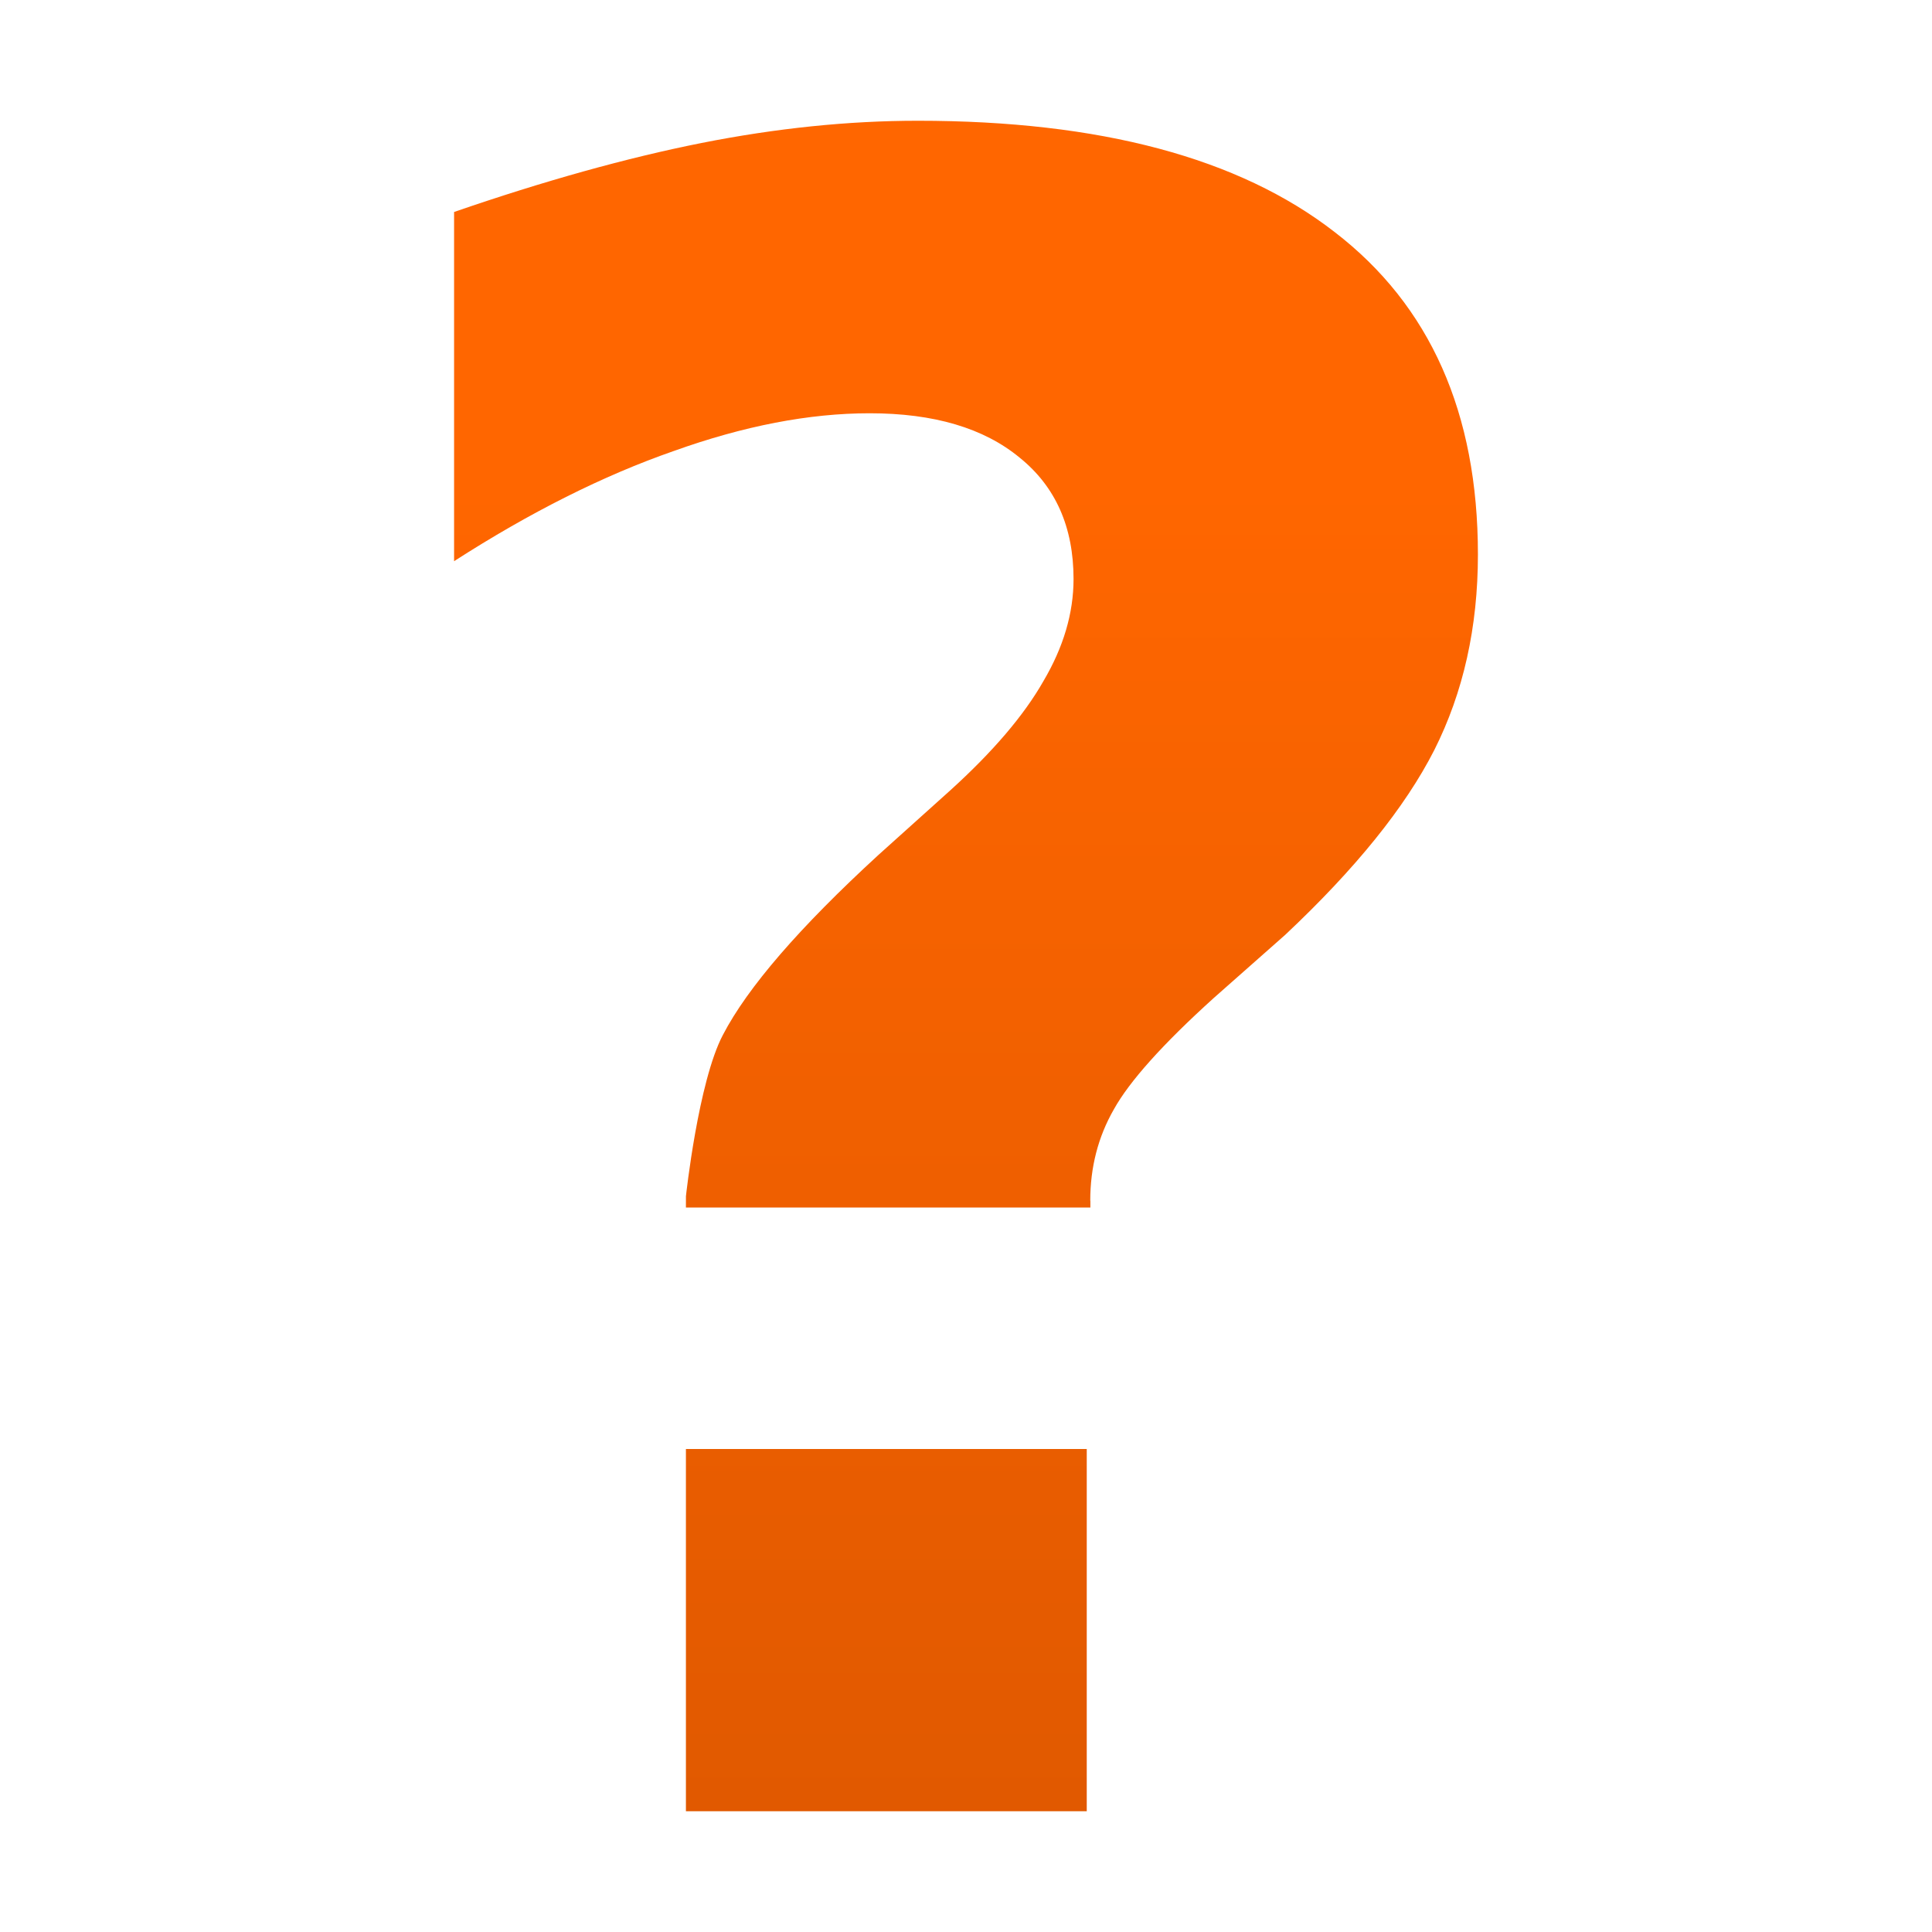
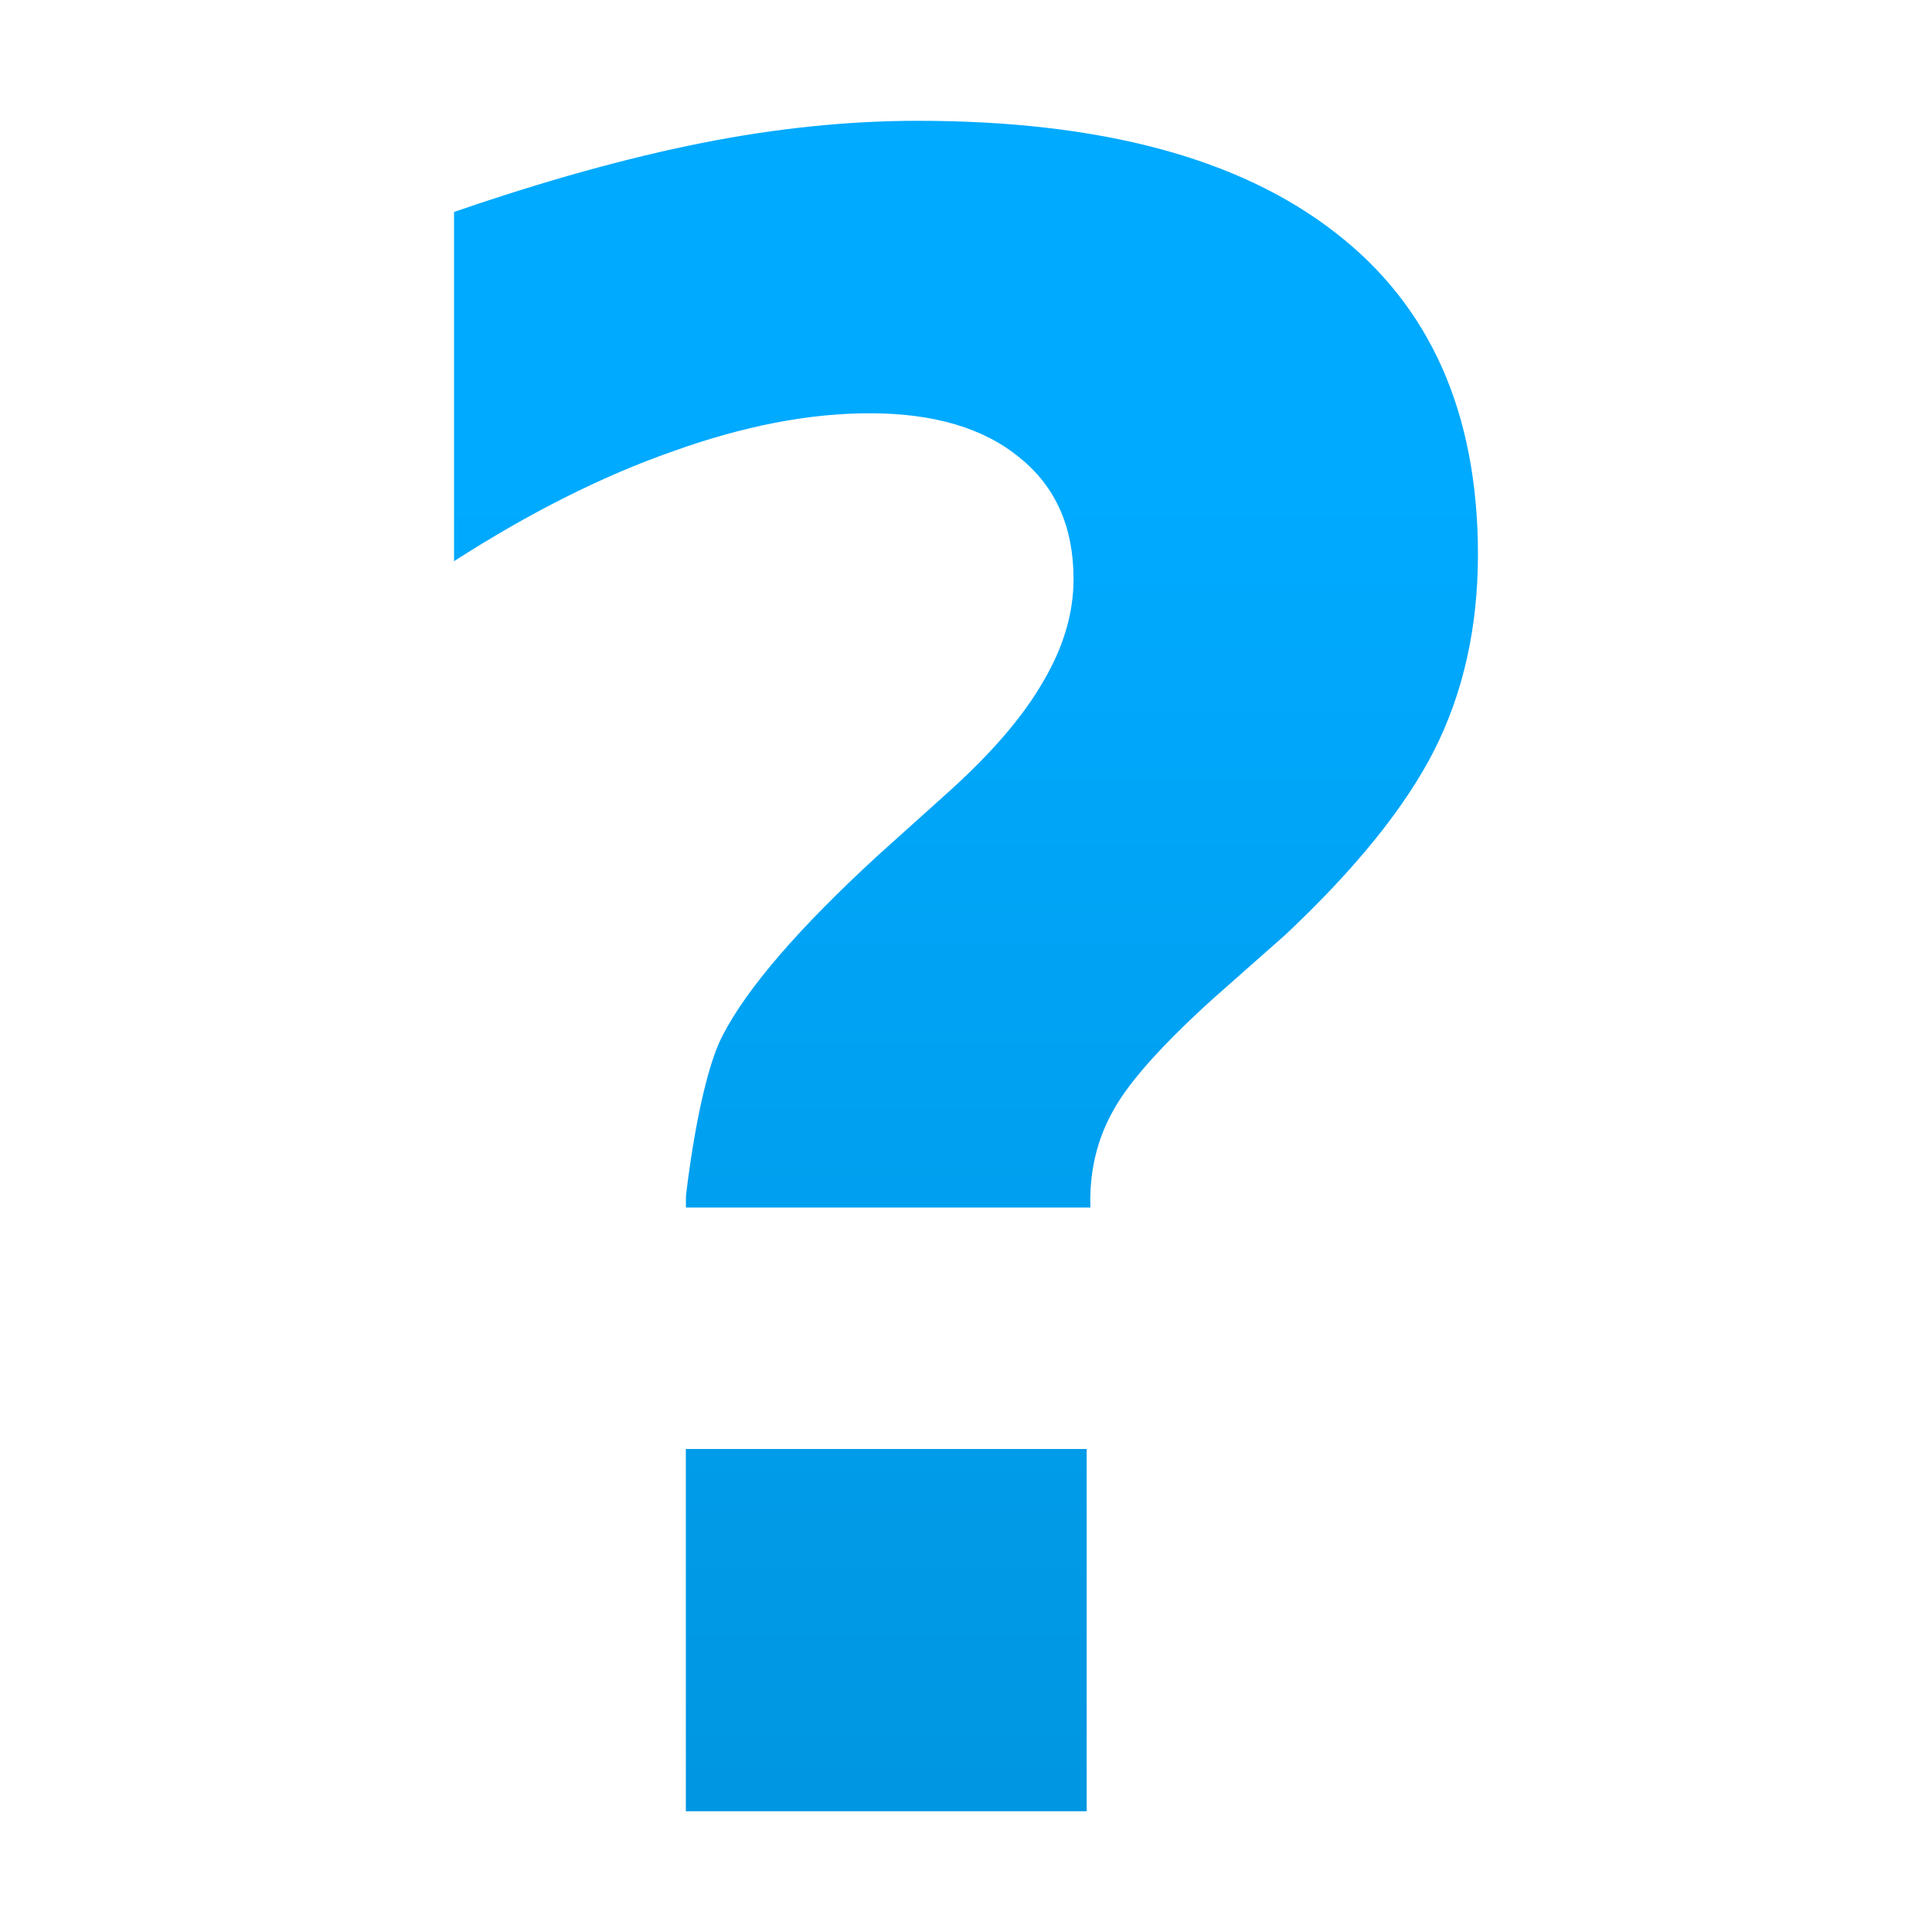
- <svg xmlns="http://www.w3.org/2000/svg" xmlns:ns1="http://www.openswatchbook.org/uri/2009/osb" xmlns:xlink="http://www.w3.org/1999/xlink" version="1.1" width="32" height="32" id="svg2" style="display:inline">
-   <defs id="defs28">
-     <linearGradient id="linearGradient5515" ns1:paint="solid">
-       <stop style="stop-color:#000000;stop-opacity:1;" offset="0" id="stop5517" />
+ <svg xmlns="http://www.w3.org/2000/svg" version="1.1" viewBox="0 0 32 32">
+   <defs>
+     <linearGradient id="linearGradient5324" x1="15.942" x2="15.942" y1="8.029" y2="32.116" gradientTransform="scale(1.0036 .99639)" gradientUnits="userSpaceOnUse">
+       <stop stop-color="#0af" offset="0" />
+       <stop stop-color="#0094de" offset="1" />
    </linearGradient>
-     <linearGradient id="linearGradient4942">
-       <stop style="stop-color:#ff6600;stop-opacity:1;" offset="0" id="stop4944" />
-       <stop style="stop-color:#de5800;stop-opacity:1;" offset="1" id="stop4946" />
-     </linearGradient>
-     <linearGradient id="linearGradient5695-6">
-       <stop style="stop-color:#3c3c3c;stop-opacity:1;" offset="0" id="stop5697-6" />
-       <stop style="stop-color:#000000;stop-opacity:1;" offset="1" id="stop5699-7" />
-     </linearGradient>
-     <linearGradient id="linearGradient5695-4">
-       <stop style="stop-color:#646464;stop-opacity:1;" offset="0" id="stop5697-7" />
-       <stop style="stop-color:#000000;stop-opacity:1;" offset="1" id="stop5699-6" />
-     </linearGradient>
-     <linearGradient id="linearGradient4942-73">
-       <stop style="stop-color:#ff6600;stop-opacity:1;" offset="0" id="stop4944-6" />
-       <stop style="stop-color:#de5800;stop-opacity:1;" offset="1" id="stop4946-6" />
-     </linearGradient>
-     <linearGradient id="linearGradient4942-5">
-       <stop style="stop-color:#ff6600;stop-opacity:1;" offset="0" id="stop4944-9" />
-       <stop style="stop-color:#de5800;stop-opacity:1;" offset="1" id="stop4946-5" />
-     </linearGradient>
-     <linearGradient xlink:href="#linearGradient4942" id="linearGradient5324" gradientUnits="userSpaceOnUse" x1="15.942" y1="8.029" x2="15.942" y2="32.116" gradientTransform="scale(1.003621,0.9963924)" />
  </defs>
-   <g style="display:inline" id="ic_library_crates">
-     <path style="font-style:normal;font-variant:normal;font-weight:bold;font-stretch:normal;font-size:37.863px;line-height:125%;font-family:Sans;-inkscape-font-specification:'Sans Bold';letter-spacing:0;word-spacing:0;display:inline;fill:url(#linearGradient5324);fill-opacity:1;stroke:none" id="ic_library_missingtracks" d="m 18.06,20 h -6.699 l 3.28e-4,-0.187 c 0,0 0.204,-1.897 0.612,-2.671 0.408,-0.786 1.268,-1.781 2.579,-2.984 l 1.188,-1.068 c 0.705,-0.639 1.218,-1.24 1.54,-1.805 0.334,-0.565 0.501,-1.13 0.501,-1.695 C 17.781,8.73 17.484,8.061 16.891,7.582 16.297,7.09 15.468,6.845 14.404,6.845 13.402,6.845 12.32,7.054 11.157,7.471 9.994,7.876 8.782,8.484 7.521,9.295 V 3.511 C 9.017,2.995 10.384,2.614 11.621,2.368 12.858,2.123 14.052,2 15.202,2 c 3.018,2.8e-5 5.319,0.614 6.902,1.842 1.583,1.216 2.375,2.997 2.375,5.342 -2e-5,1.204 -0.241,2.284 -0.724,3.242 -0.482,0.946 -1.305,1.965 -2.468,3.058 l -1.188,1.05 c -0.841,0.761 -1.392,1.375 -1.651,1.842 -0.26,0.454 -0.39,0.958 -0.39,1.511 H 18.06 M 11.361,24 h 6.639 v 6 l -6.639,1e-6 L 11.361,24" />
-   </g>
+   <path d="m18.06 20h-6.699l3.28e-4 -0.187s0.204-1.897 0.612-2.671c0.408-0.786 1.268-1.781 2.579-2.984l1.188-1.068c0.705-0.639 1.218-1.24 1.54-1.805 0.334-0.565 0.501-1.13 0.501-1.695-1.3e-5 -0.86-0.297-1.529-0.891-2.008-0.594-0.491-1.423-0.737-2.486-0.737-1.002 2.32e-5 -2.084 0.209-3.247 0.626-1.163 0.405-2.375 1.013-3.637 1.824v-5.784c1.497-0.516 2.864-0.896 4.101-1.142 1.237-0.246 2.431-0.368 3.581-0.368 3.018 2.8e-5 5.319 0.614 6.902 1.842 1.583 1.216 2.375 2.997 2.375 5.342-2e-5 1.204-0.241 2.284-0.724 3.242-0.482 0.946-1.305 1.965-2.468 3.058l-1.188 1.05c-0.841 0.761-1.392 1.375-1.651 1.842-0.26 0.454-0.39 0.958-0.39 1.51h4.3e-4m-6.699 4.113h6.639v6l-6.639 1e-6 -3.29e-4 -6" fill="url(#linearGradient5324)" />
</svg>
